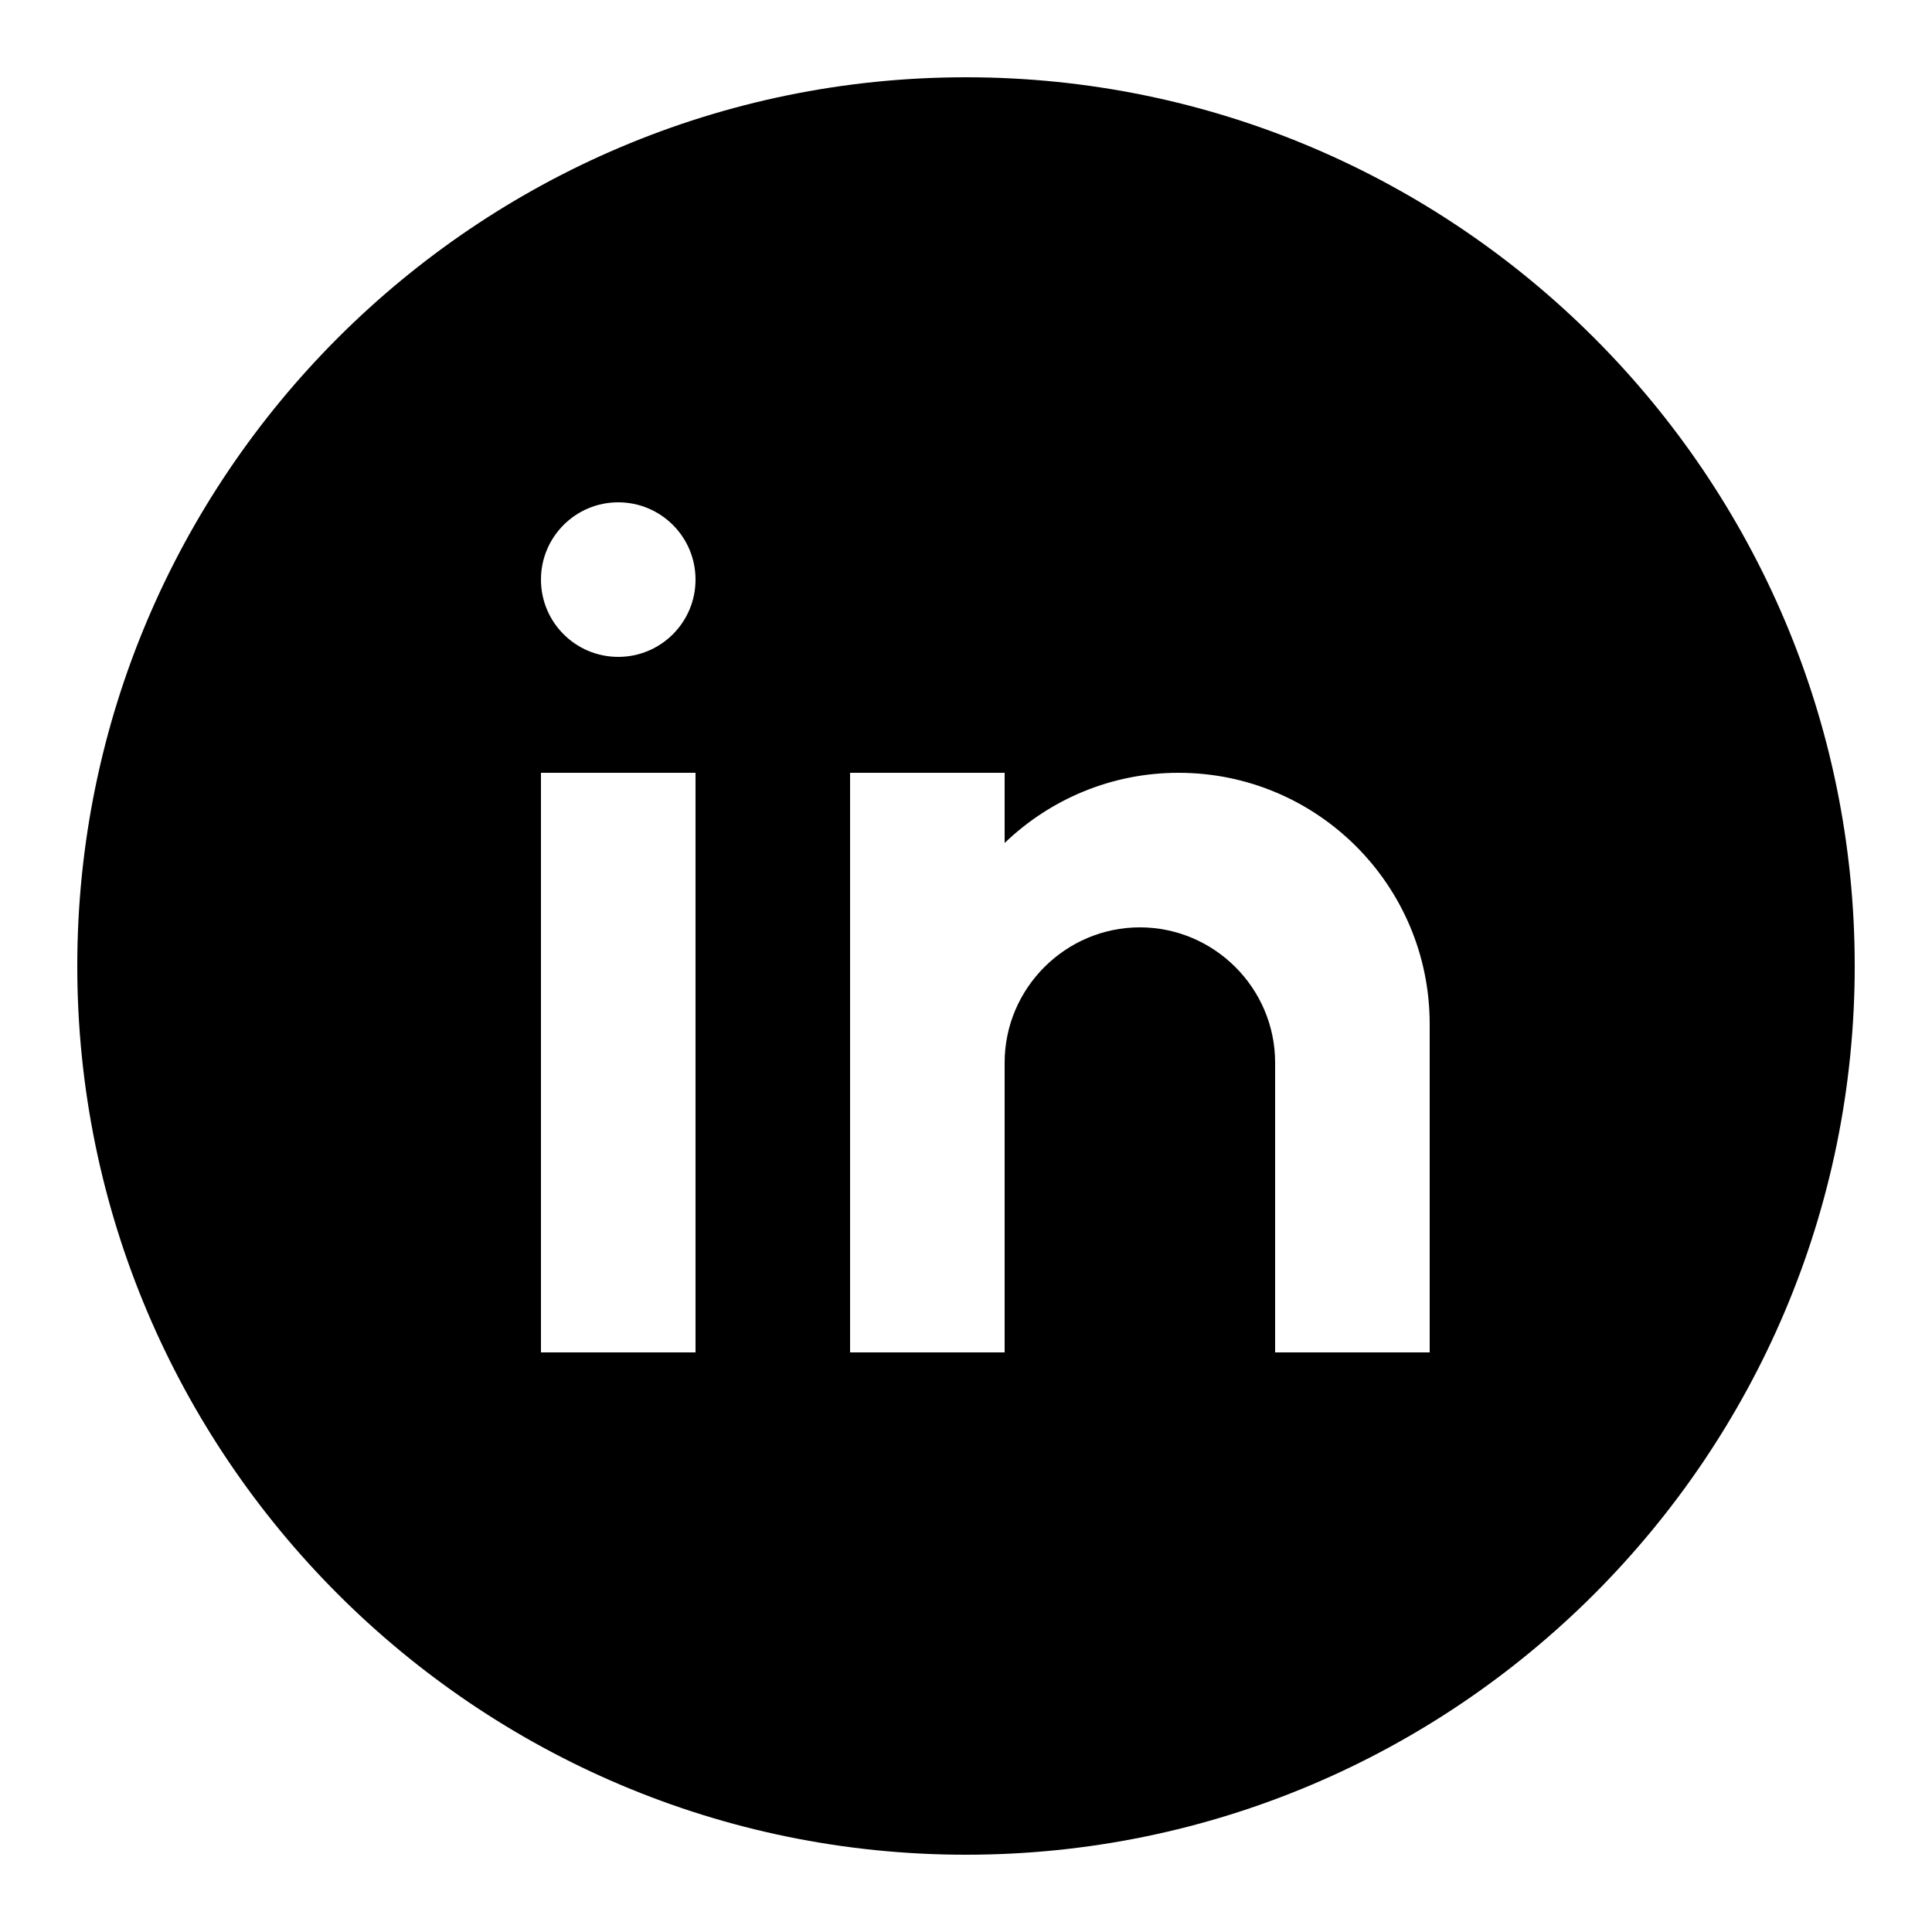
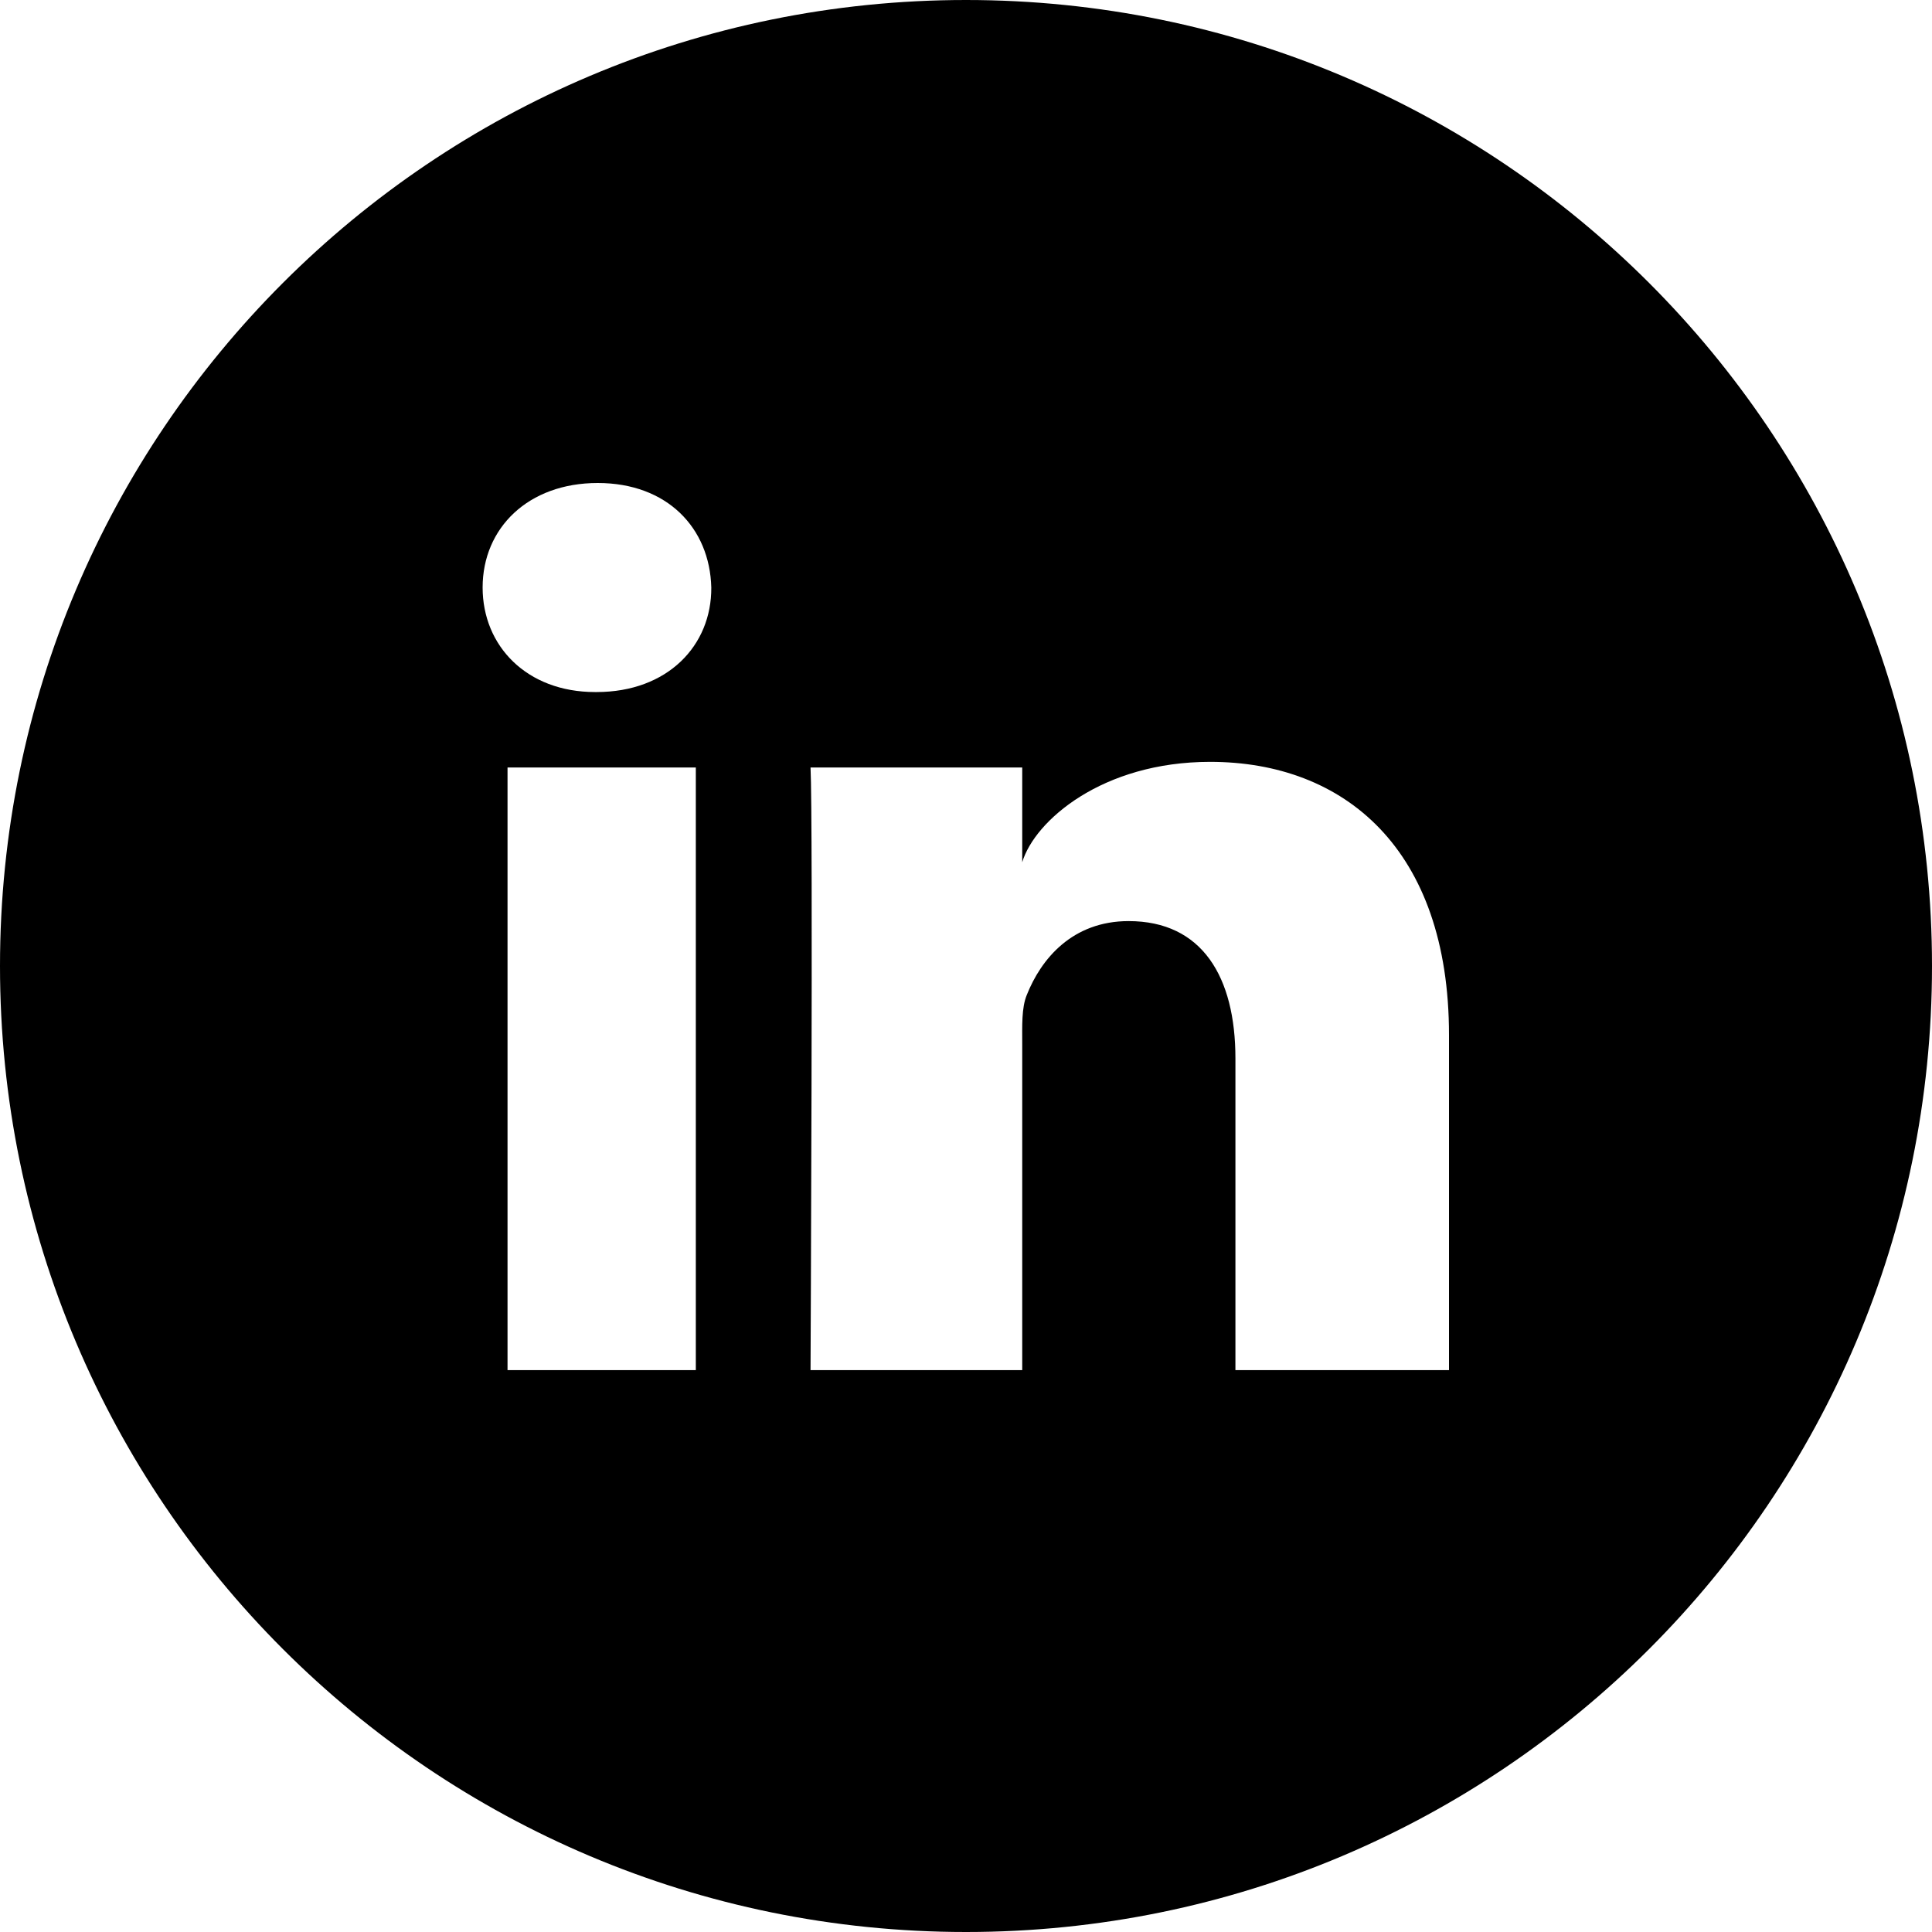
- <svg xmlns="http://www.w3.org/2000/svg" viewBox="0 0 50 50" width="50px" height="50px">
-   <path d="M25,2C12.318,2,2,12.317,2,25s10.318,23,23,23s23-10.317,23-23S37.682,2,25,2z M18,35h-4V20h4V35z M16,17 c-1.105,0-2-0.895-2-2c0-1.105,0.895-2,2-2s2,0.895,2,2C18,16.105,17.105,17,16,17z M37,35h-4v-5v-2.5c0-1.925-1.575-3.5-3.5-3.5 S26,25.575,26,27.5V35h-4V20h4v1.816C27.168,20.694,28.752,20,30.5,20c3.59,0,6.5,2.91,6.5,6.5V35z" />
+ <svg xmlns="http://www.w3.org/2000/svg" fill="#000000" height="800px" width="800px" version="1.1" id="Layer_1" viewBox="-143 145 512 512" xml:space="preserve">
+   <path d="M113,145c-141.4,0-256,114.6-256,256s114.6,256,256,256s256-114.6,256-256S254.4,145,113,145z M41.4,508.1H-8.5V348.4h49.9  V508.1z M15.1,328.4h-0.4c-18.1,0-29.8-12.2-29.8-27.7c0-15.8,12.1-27.7,30.5-27.7c18.4,0,29.7,11.9,30.1,27.7  C45.6,316.1,33.9,328.4,15.1,328.4z M241,508.1h-56.6v-82.6c0-21.6-8.8-36.4-28.3-36.4c-14.9,0-23.2,10-27,19.6  c-1.4,3.4-1.2,8.2-1.2,13.1v86.3H71.8c0,0,0.7-146.4,0-159.7h56.1v25.1c3.3-11,21.2-26.6,49.8-26.6c35.5,0,63.3,23,63.3,72.4V508.1z  " />
</svg>
